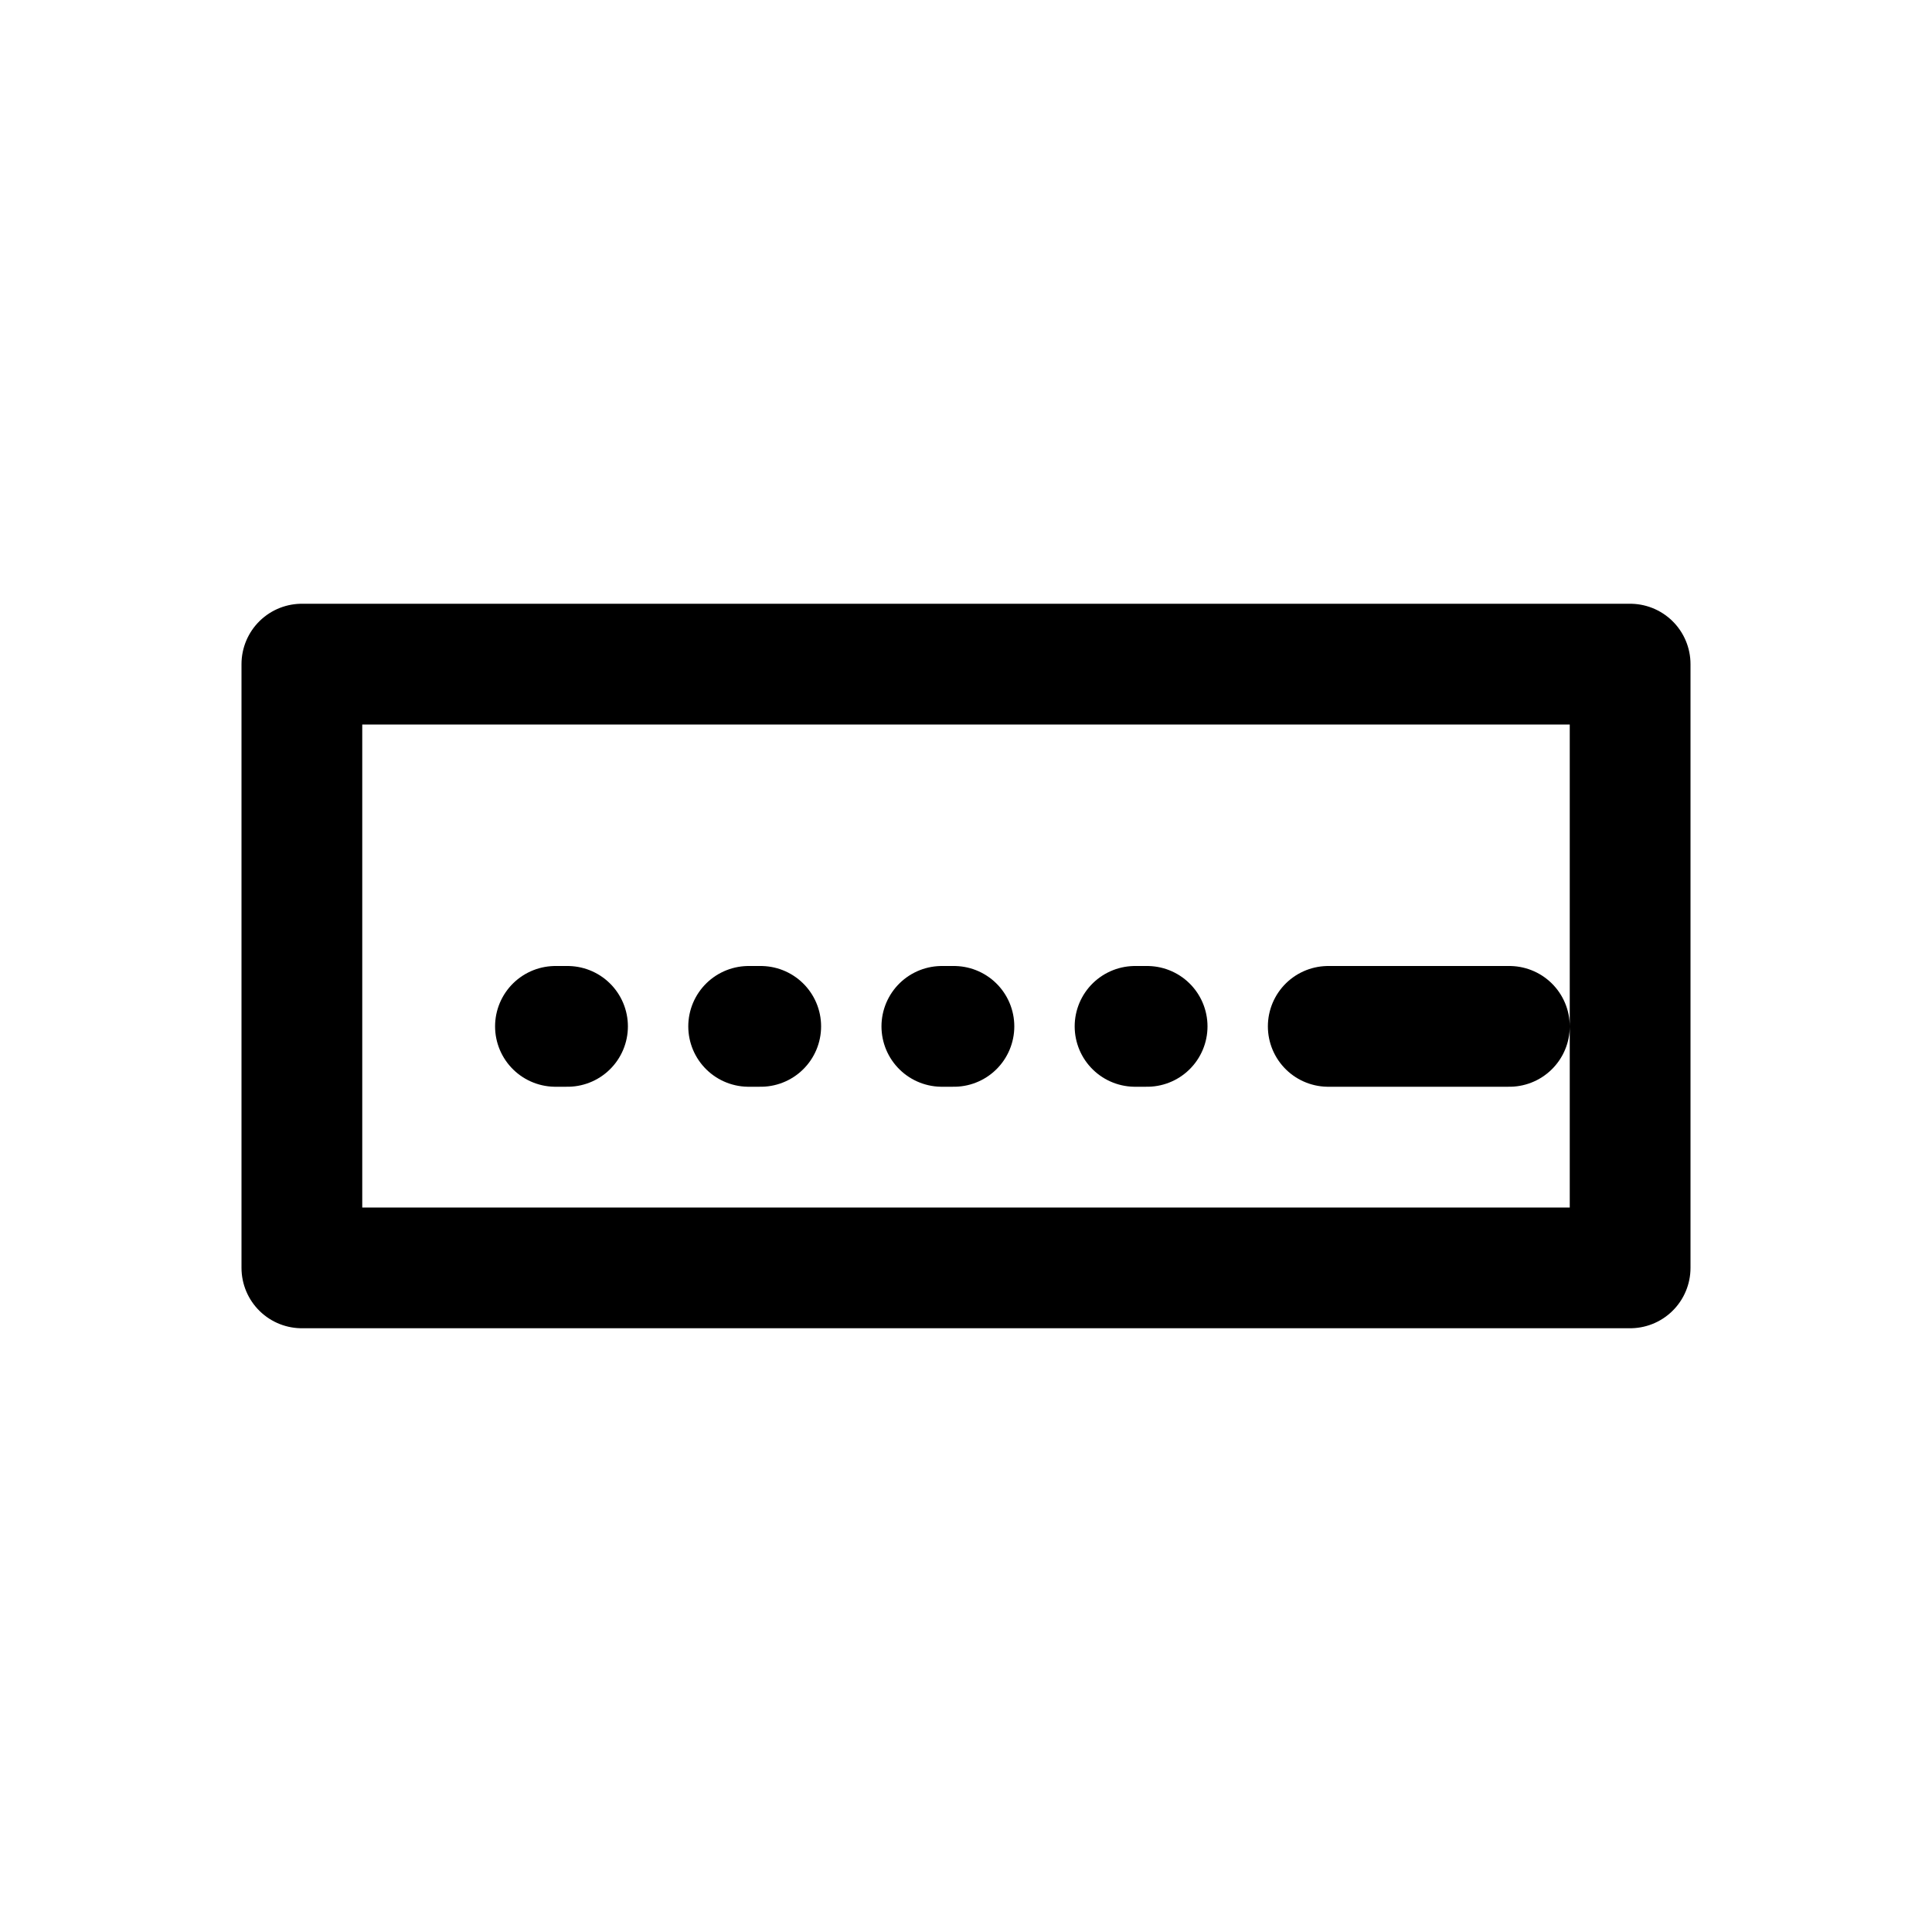
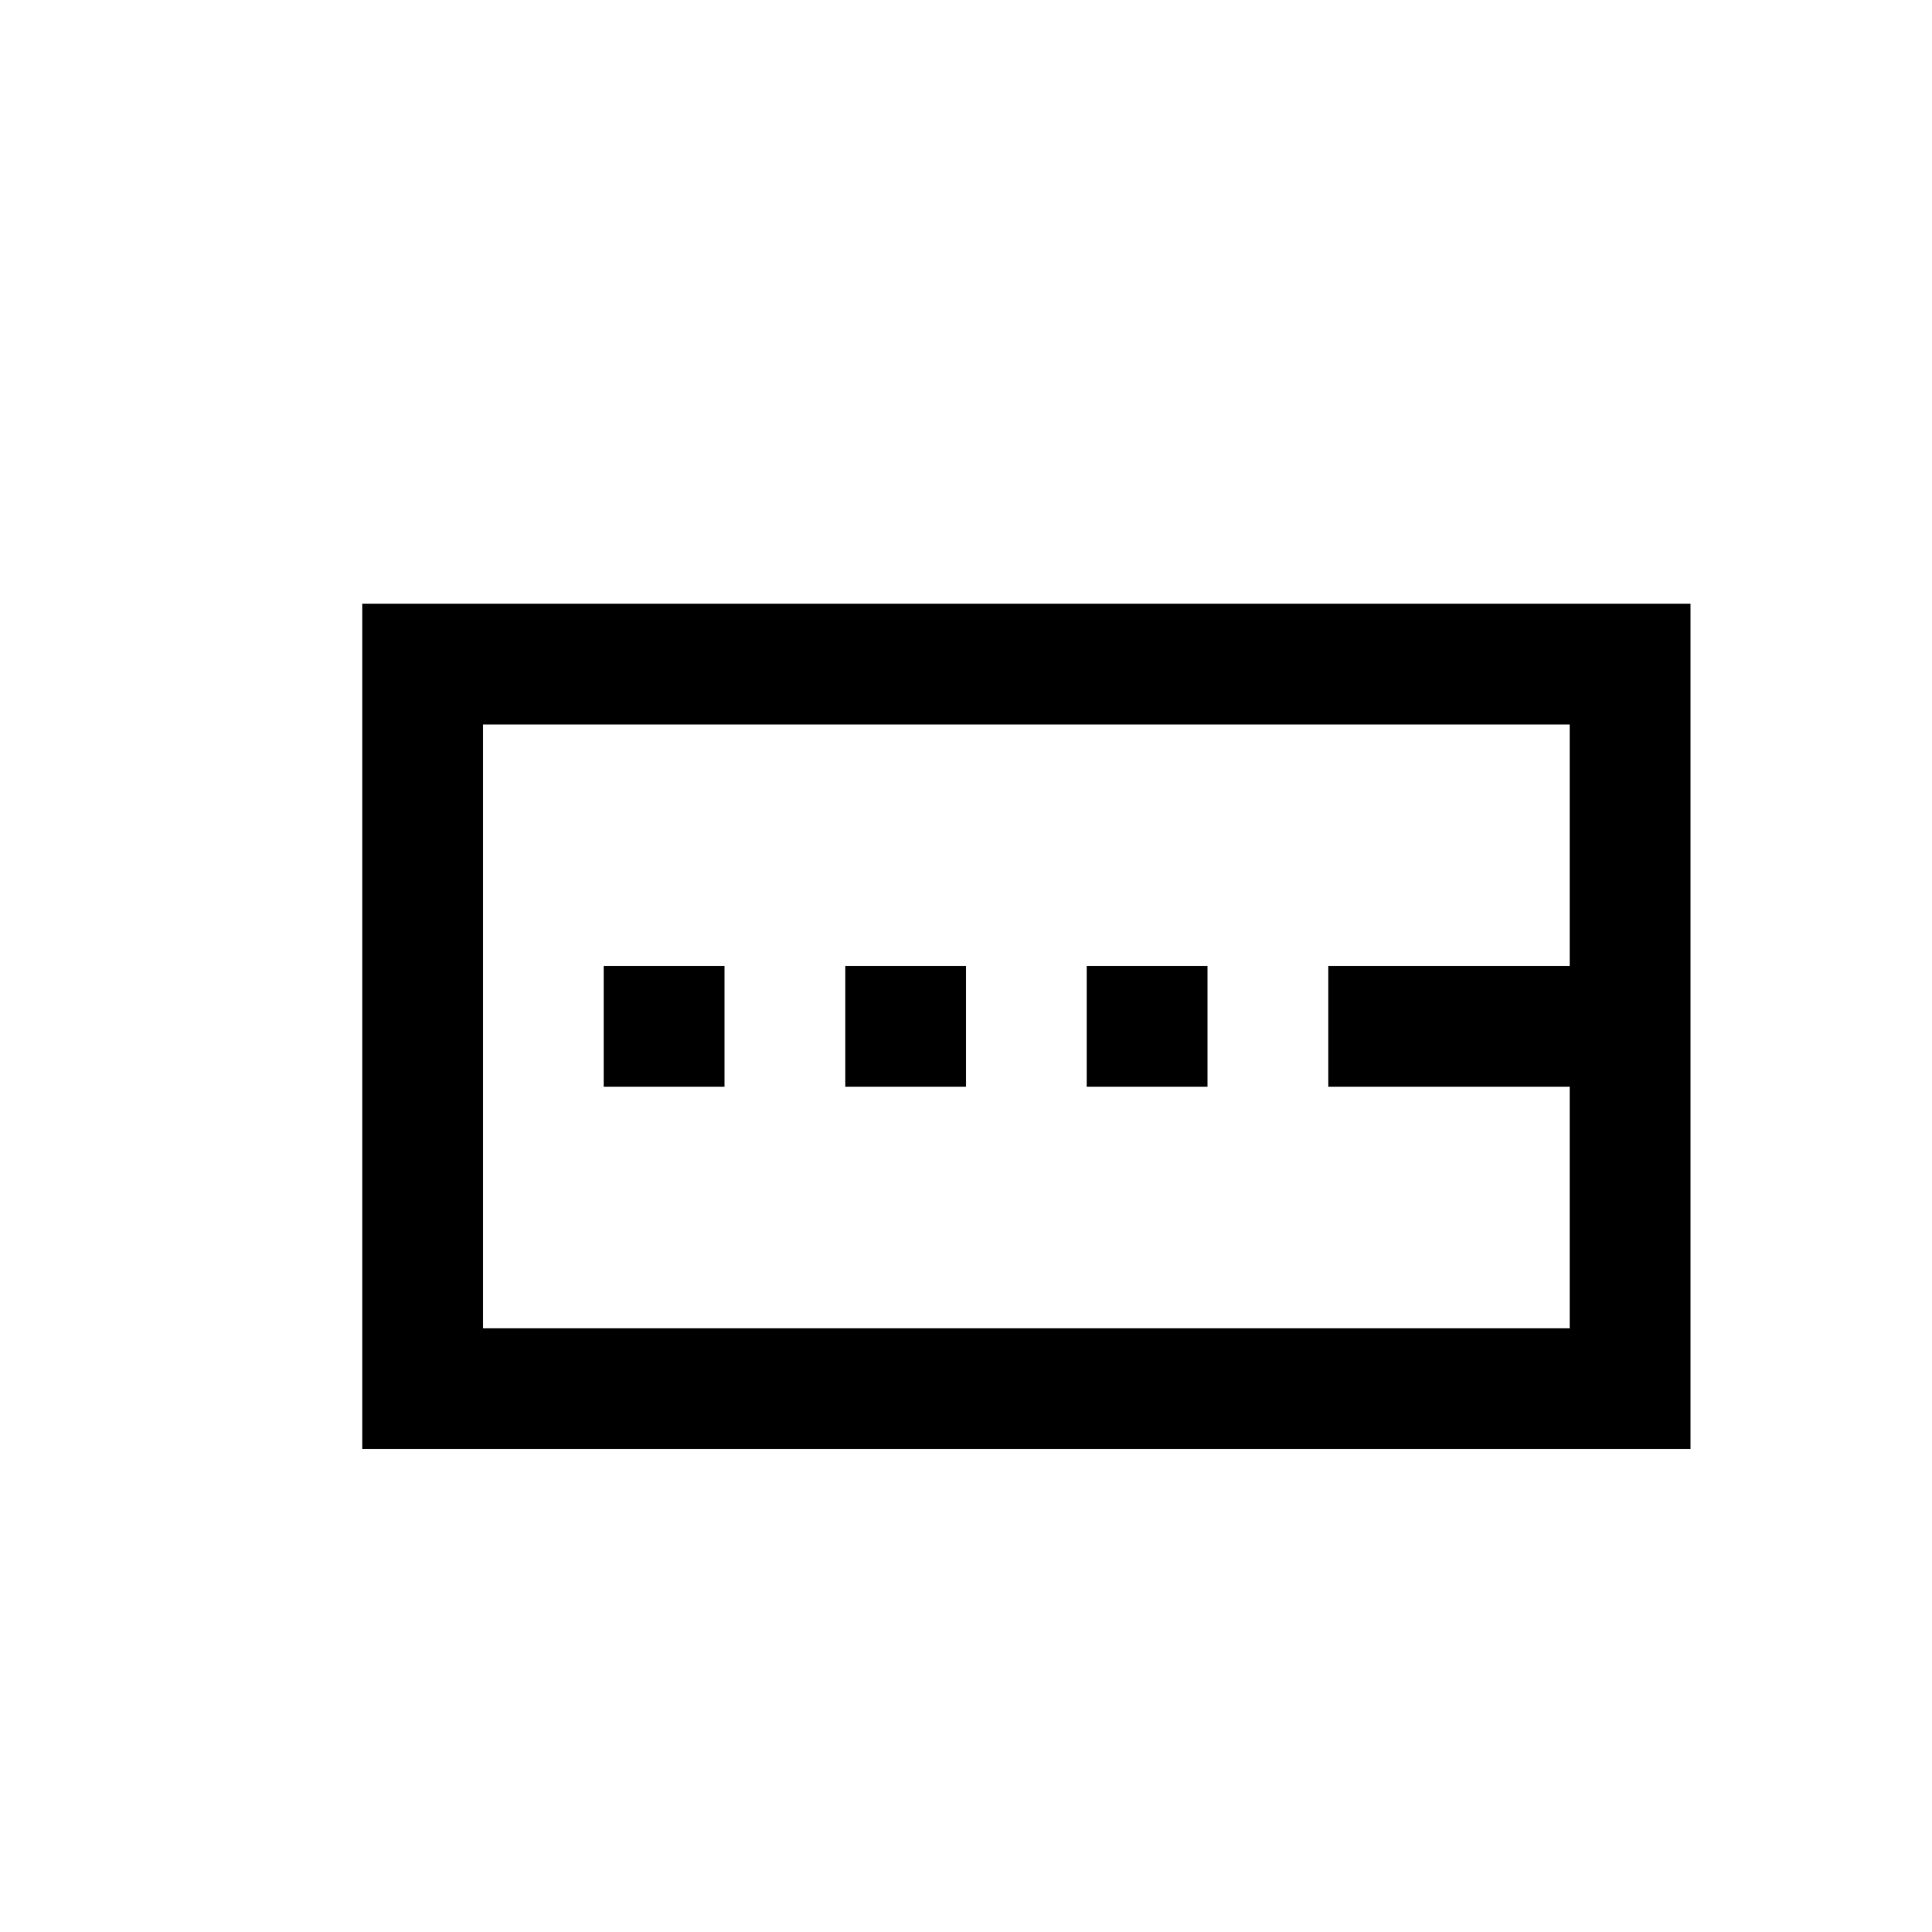
- <svg xmlns="http://www.w3.org/2000/svg" viewBox="0 0 16 16" fill="none" stroke="currentColor" stroke-width="1" stroke-linecap="round" stroke-linejoin="round">
-   <path d="M2.5 5.5H13.5V10.5H2.5ZM4.6 8.5H4.7M6.2 8.5H6.3M7.8 8.5H7.9M9.4 8.5H9.5M11 8.5H12.5" />
+ <svg xmlns="http://www.w3.org/2000/svg" viewBox="0 0 16 16" fill="none" stroke="currentColor" stroke-width="1" stroke-linecap="butt" stroke-linejoin="miter">
+   <path d="M3.5 5.5H13.5V11.5H3.5ZM5 8.5H6M7 8.5H8M9 8.5H10M11 8.5H13" />
</svg>
